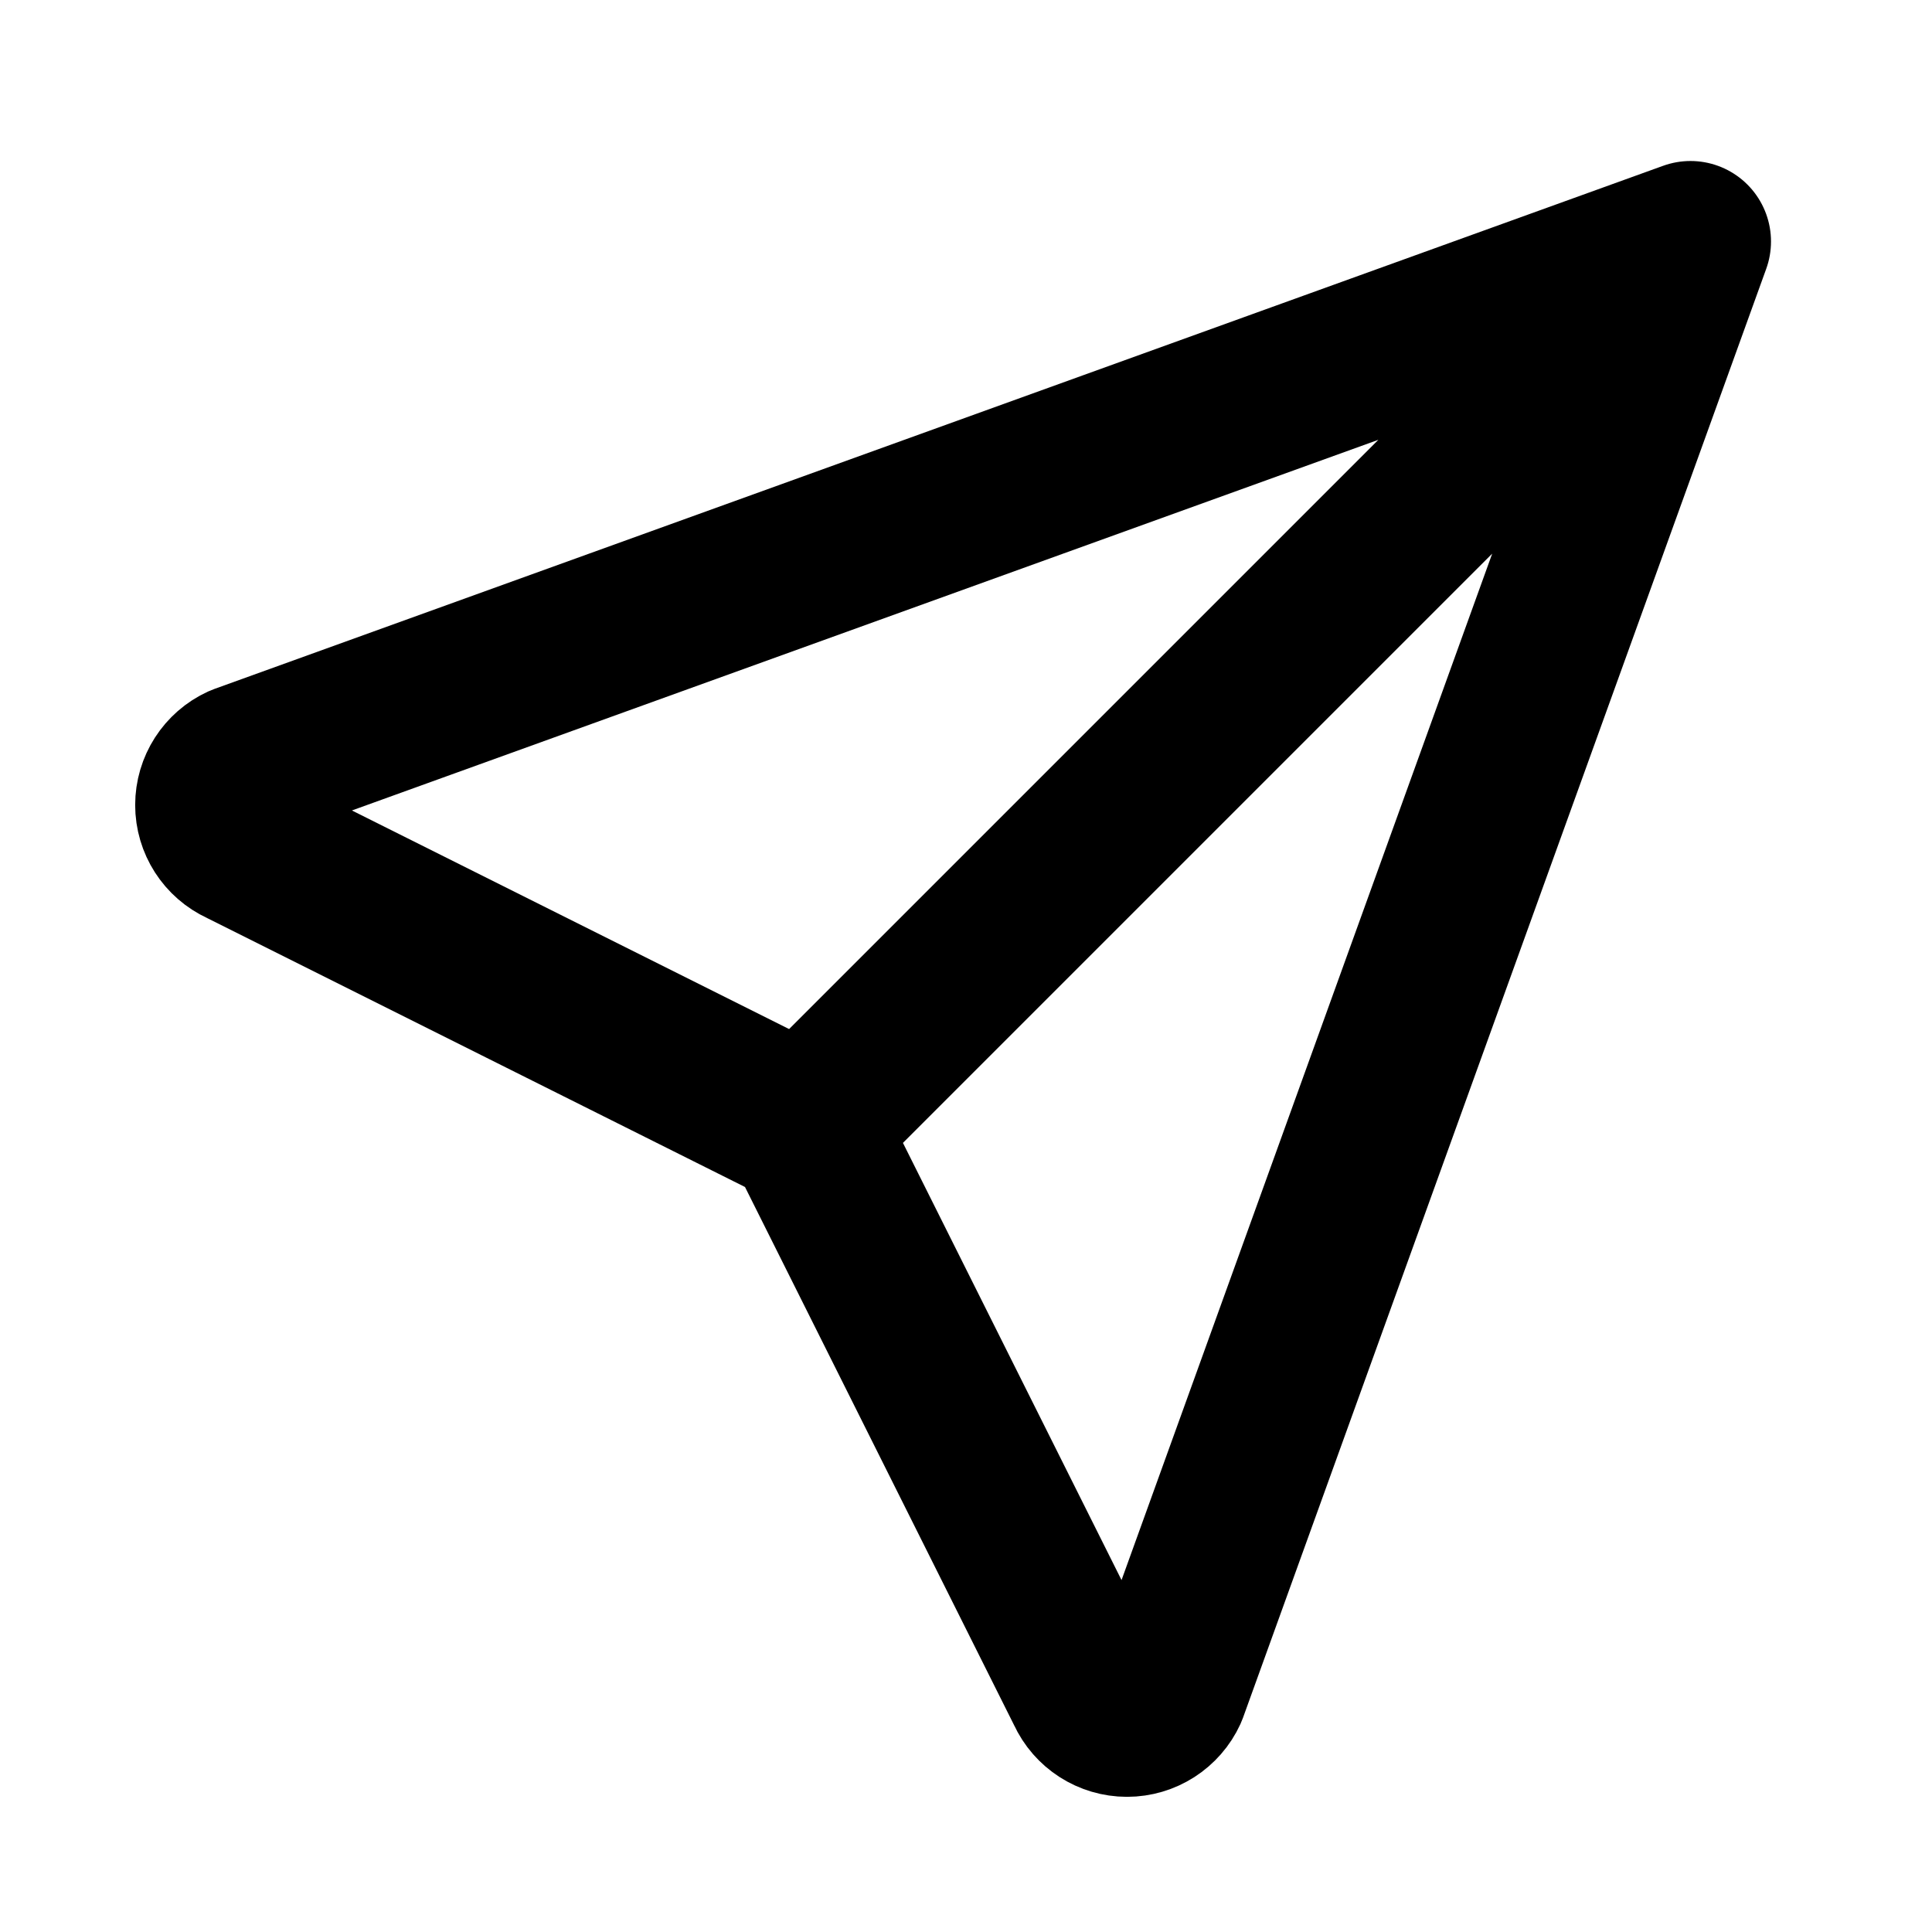
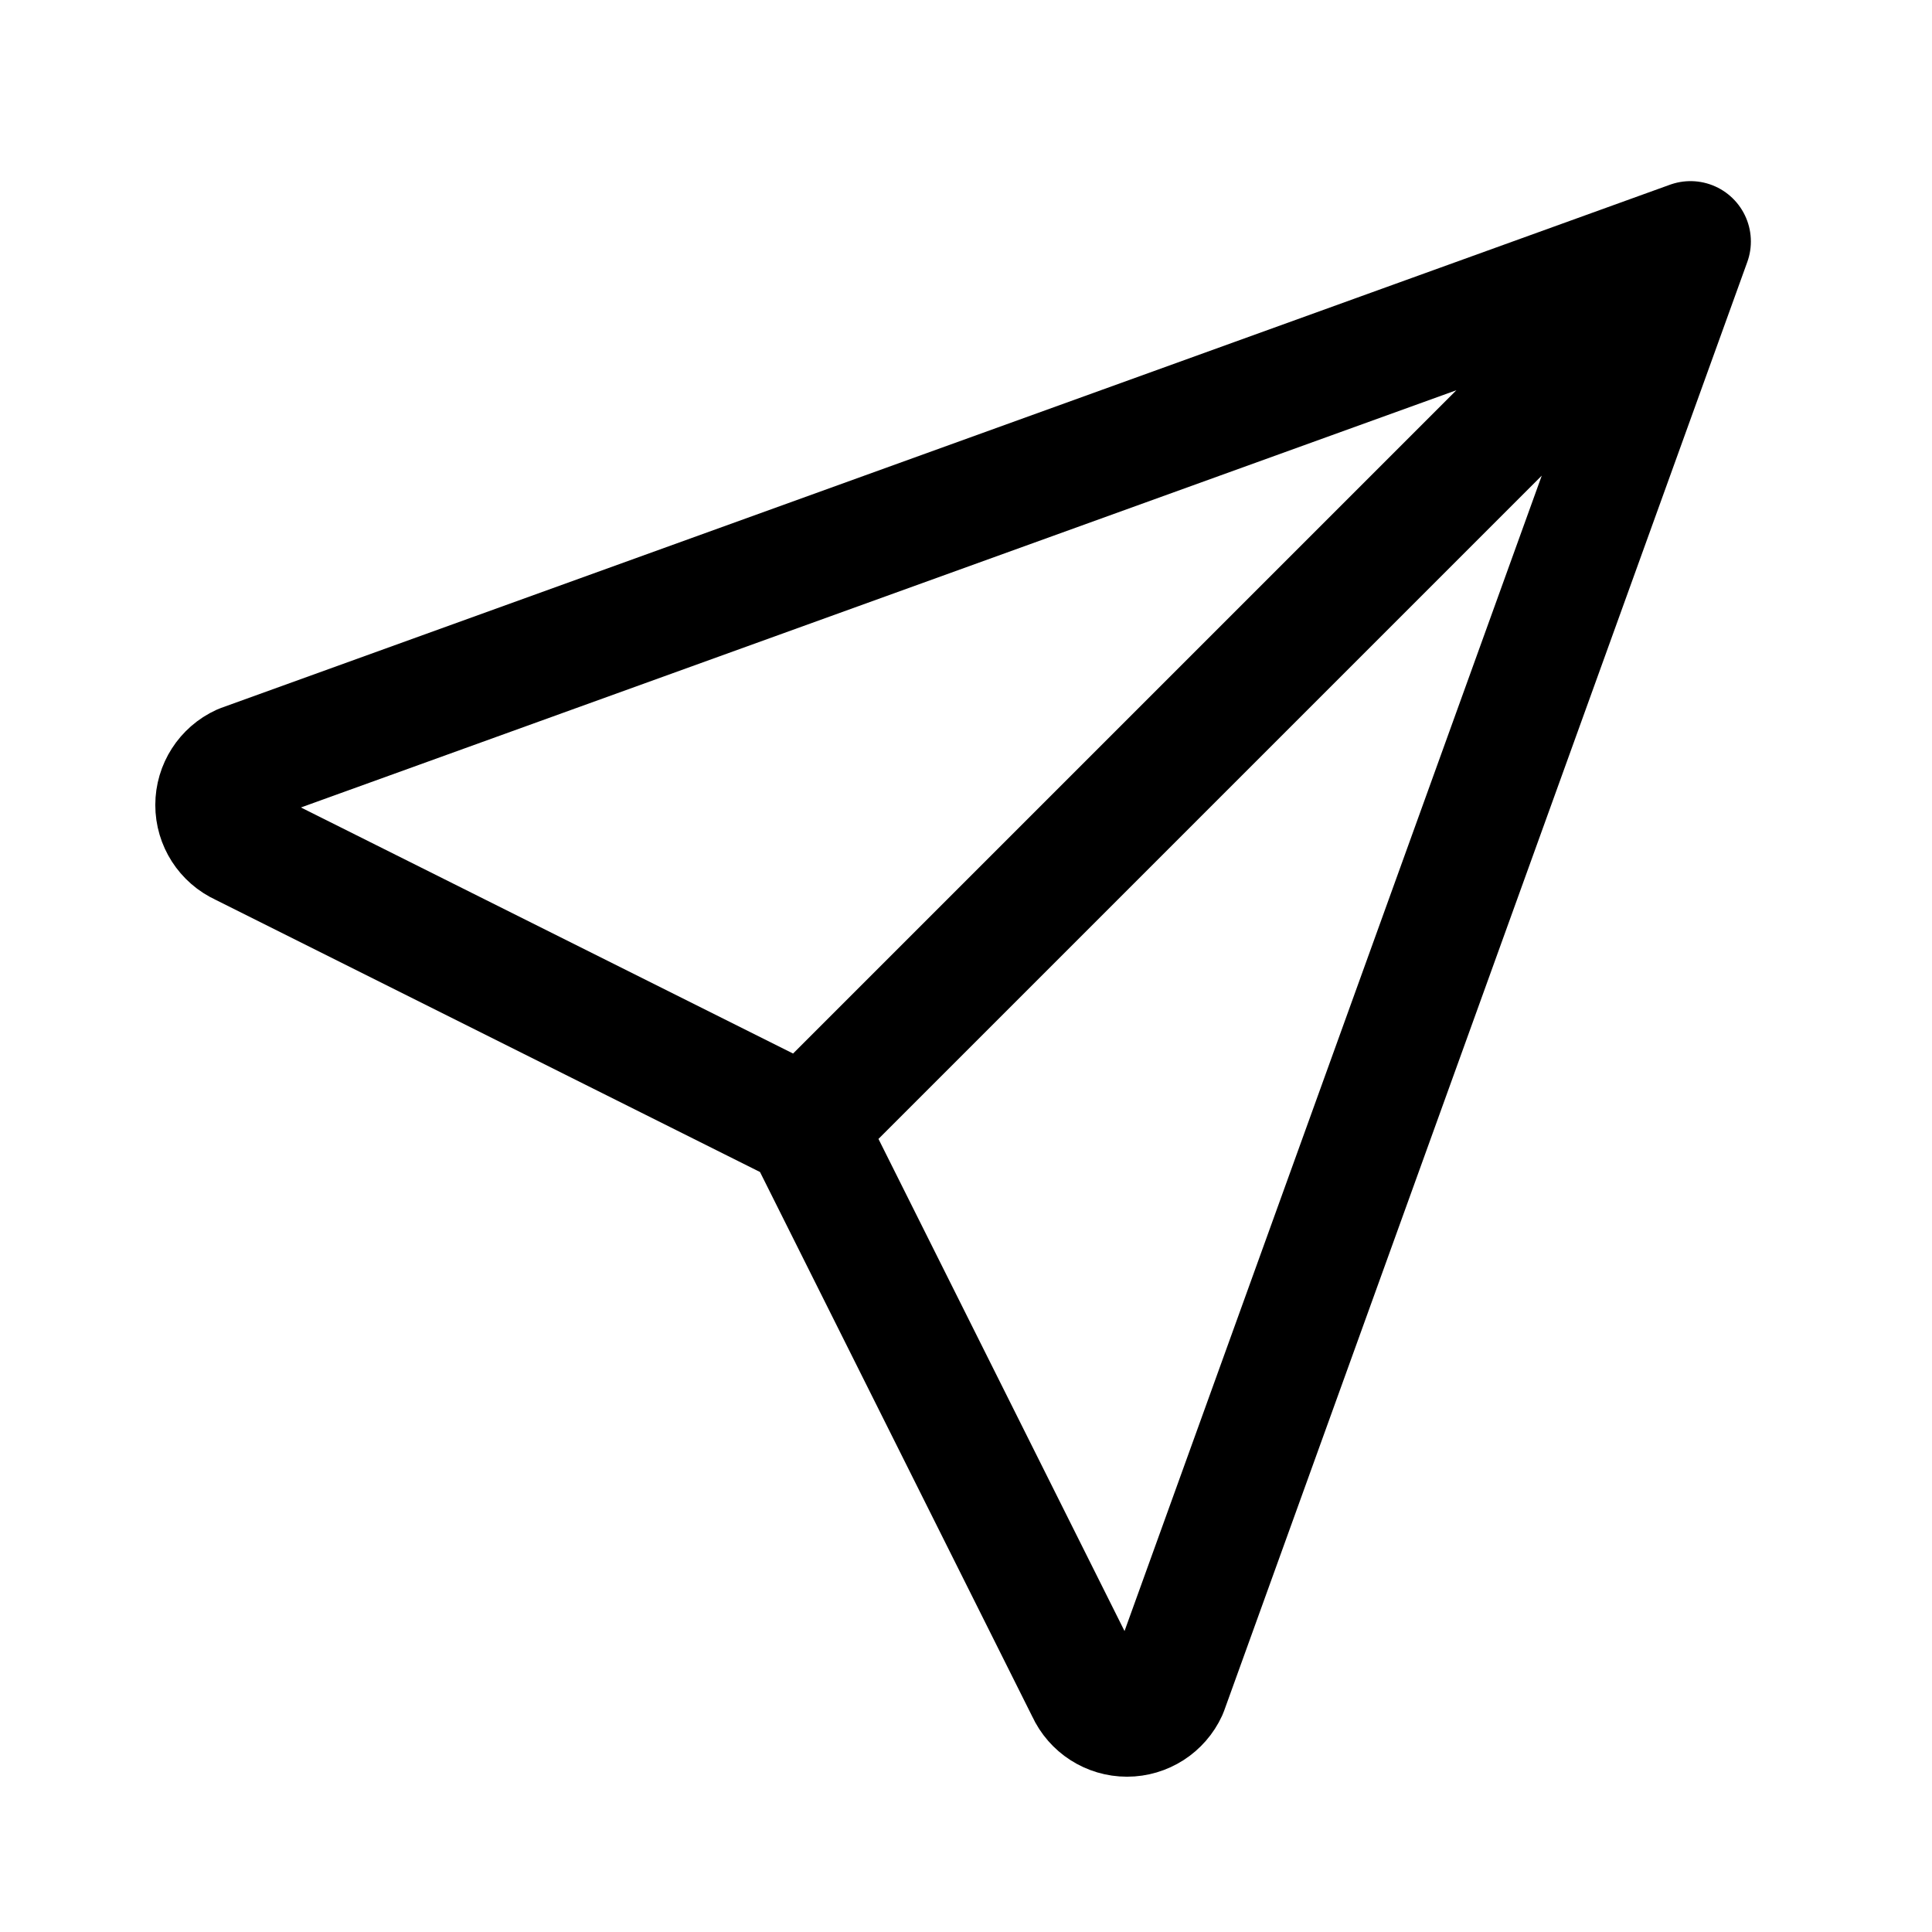
- <svg xmlns="http://www.w3.org/2000/svg" fill="none" stroke="currentColor" stroke-linecap="round" stroke-linejoin="round" stroke-width="2" viewBox="0 0 24 24">
+ <svg xmlns="http://www.w3.org/2000/svg" fill="none" stroke="currentColor" stroke-linecap="round" stroke-linejoin="round" stroke-width="1.5" viewBox="0 0 24 24">
  <path stroke="none" d="M0 0h24v24H0z" />
  <path d="M10 14L21 3M21 3l-6.5 18a.55.55 0 01-1 0L10 14l-7-3.5a.55.55 0 010-1L21 3" />
</svg>
